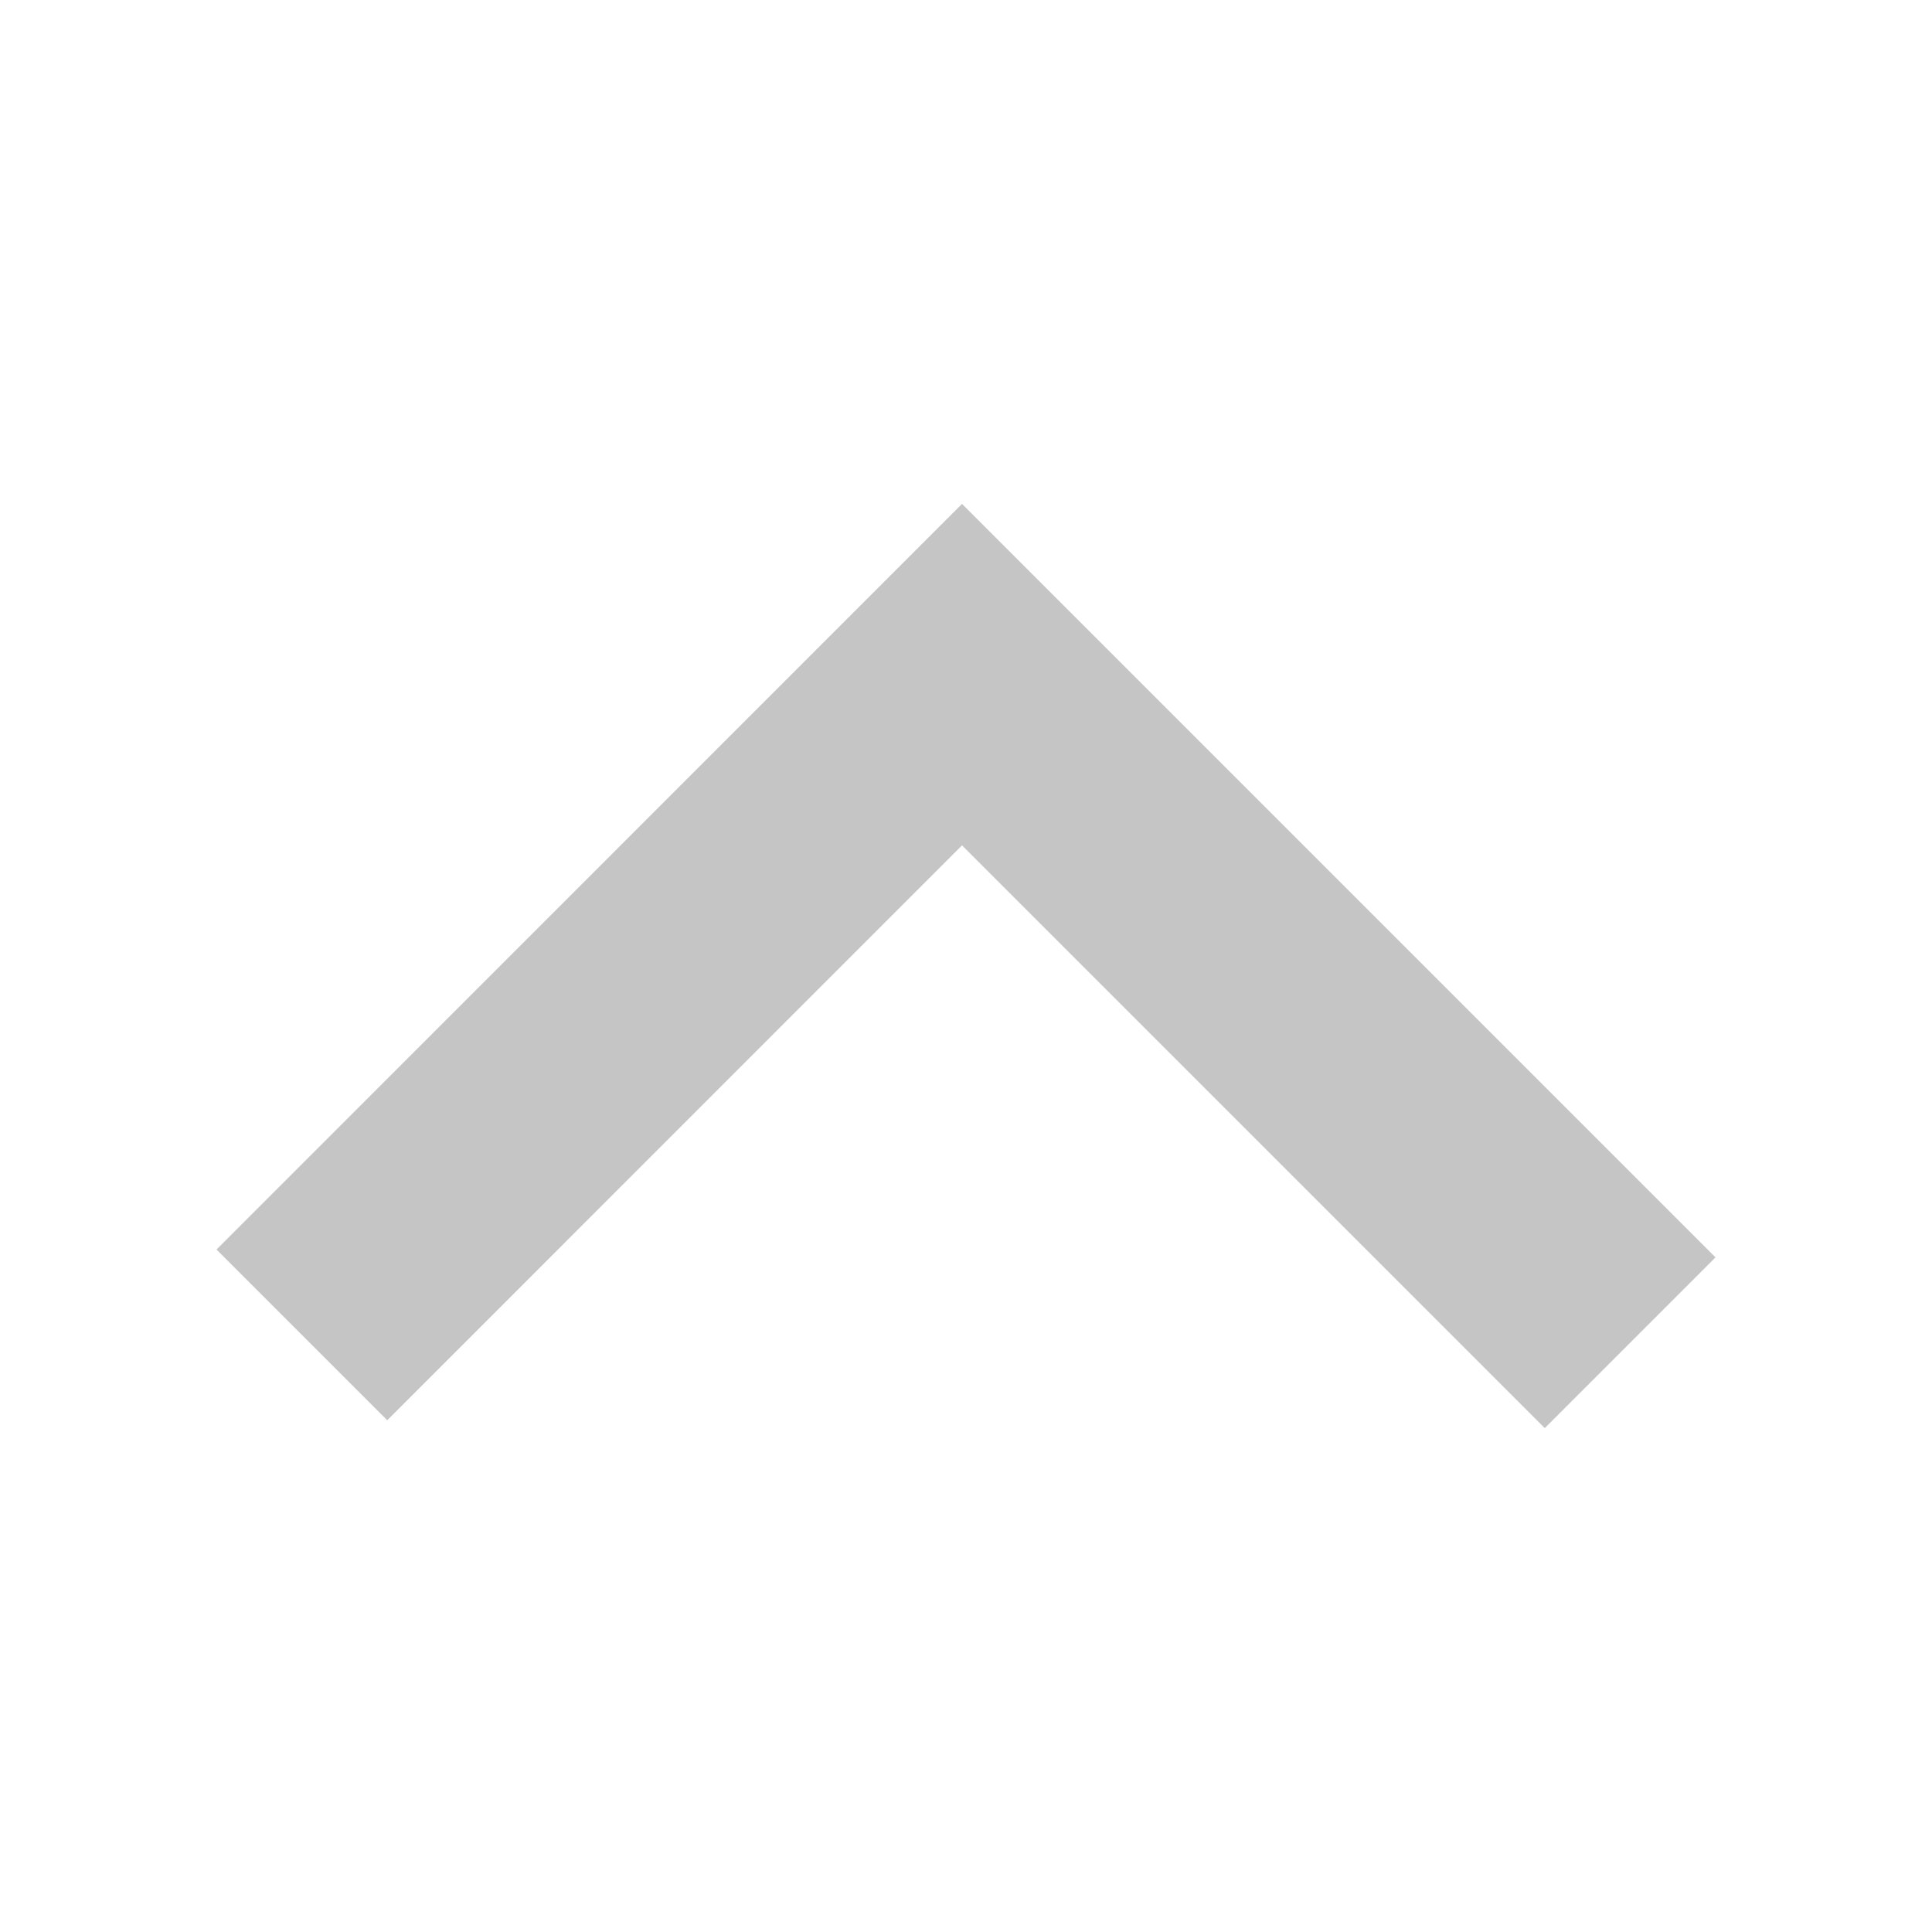
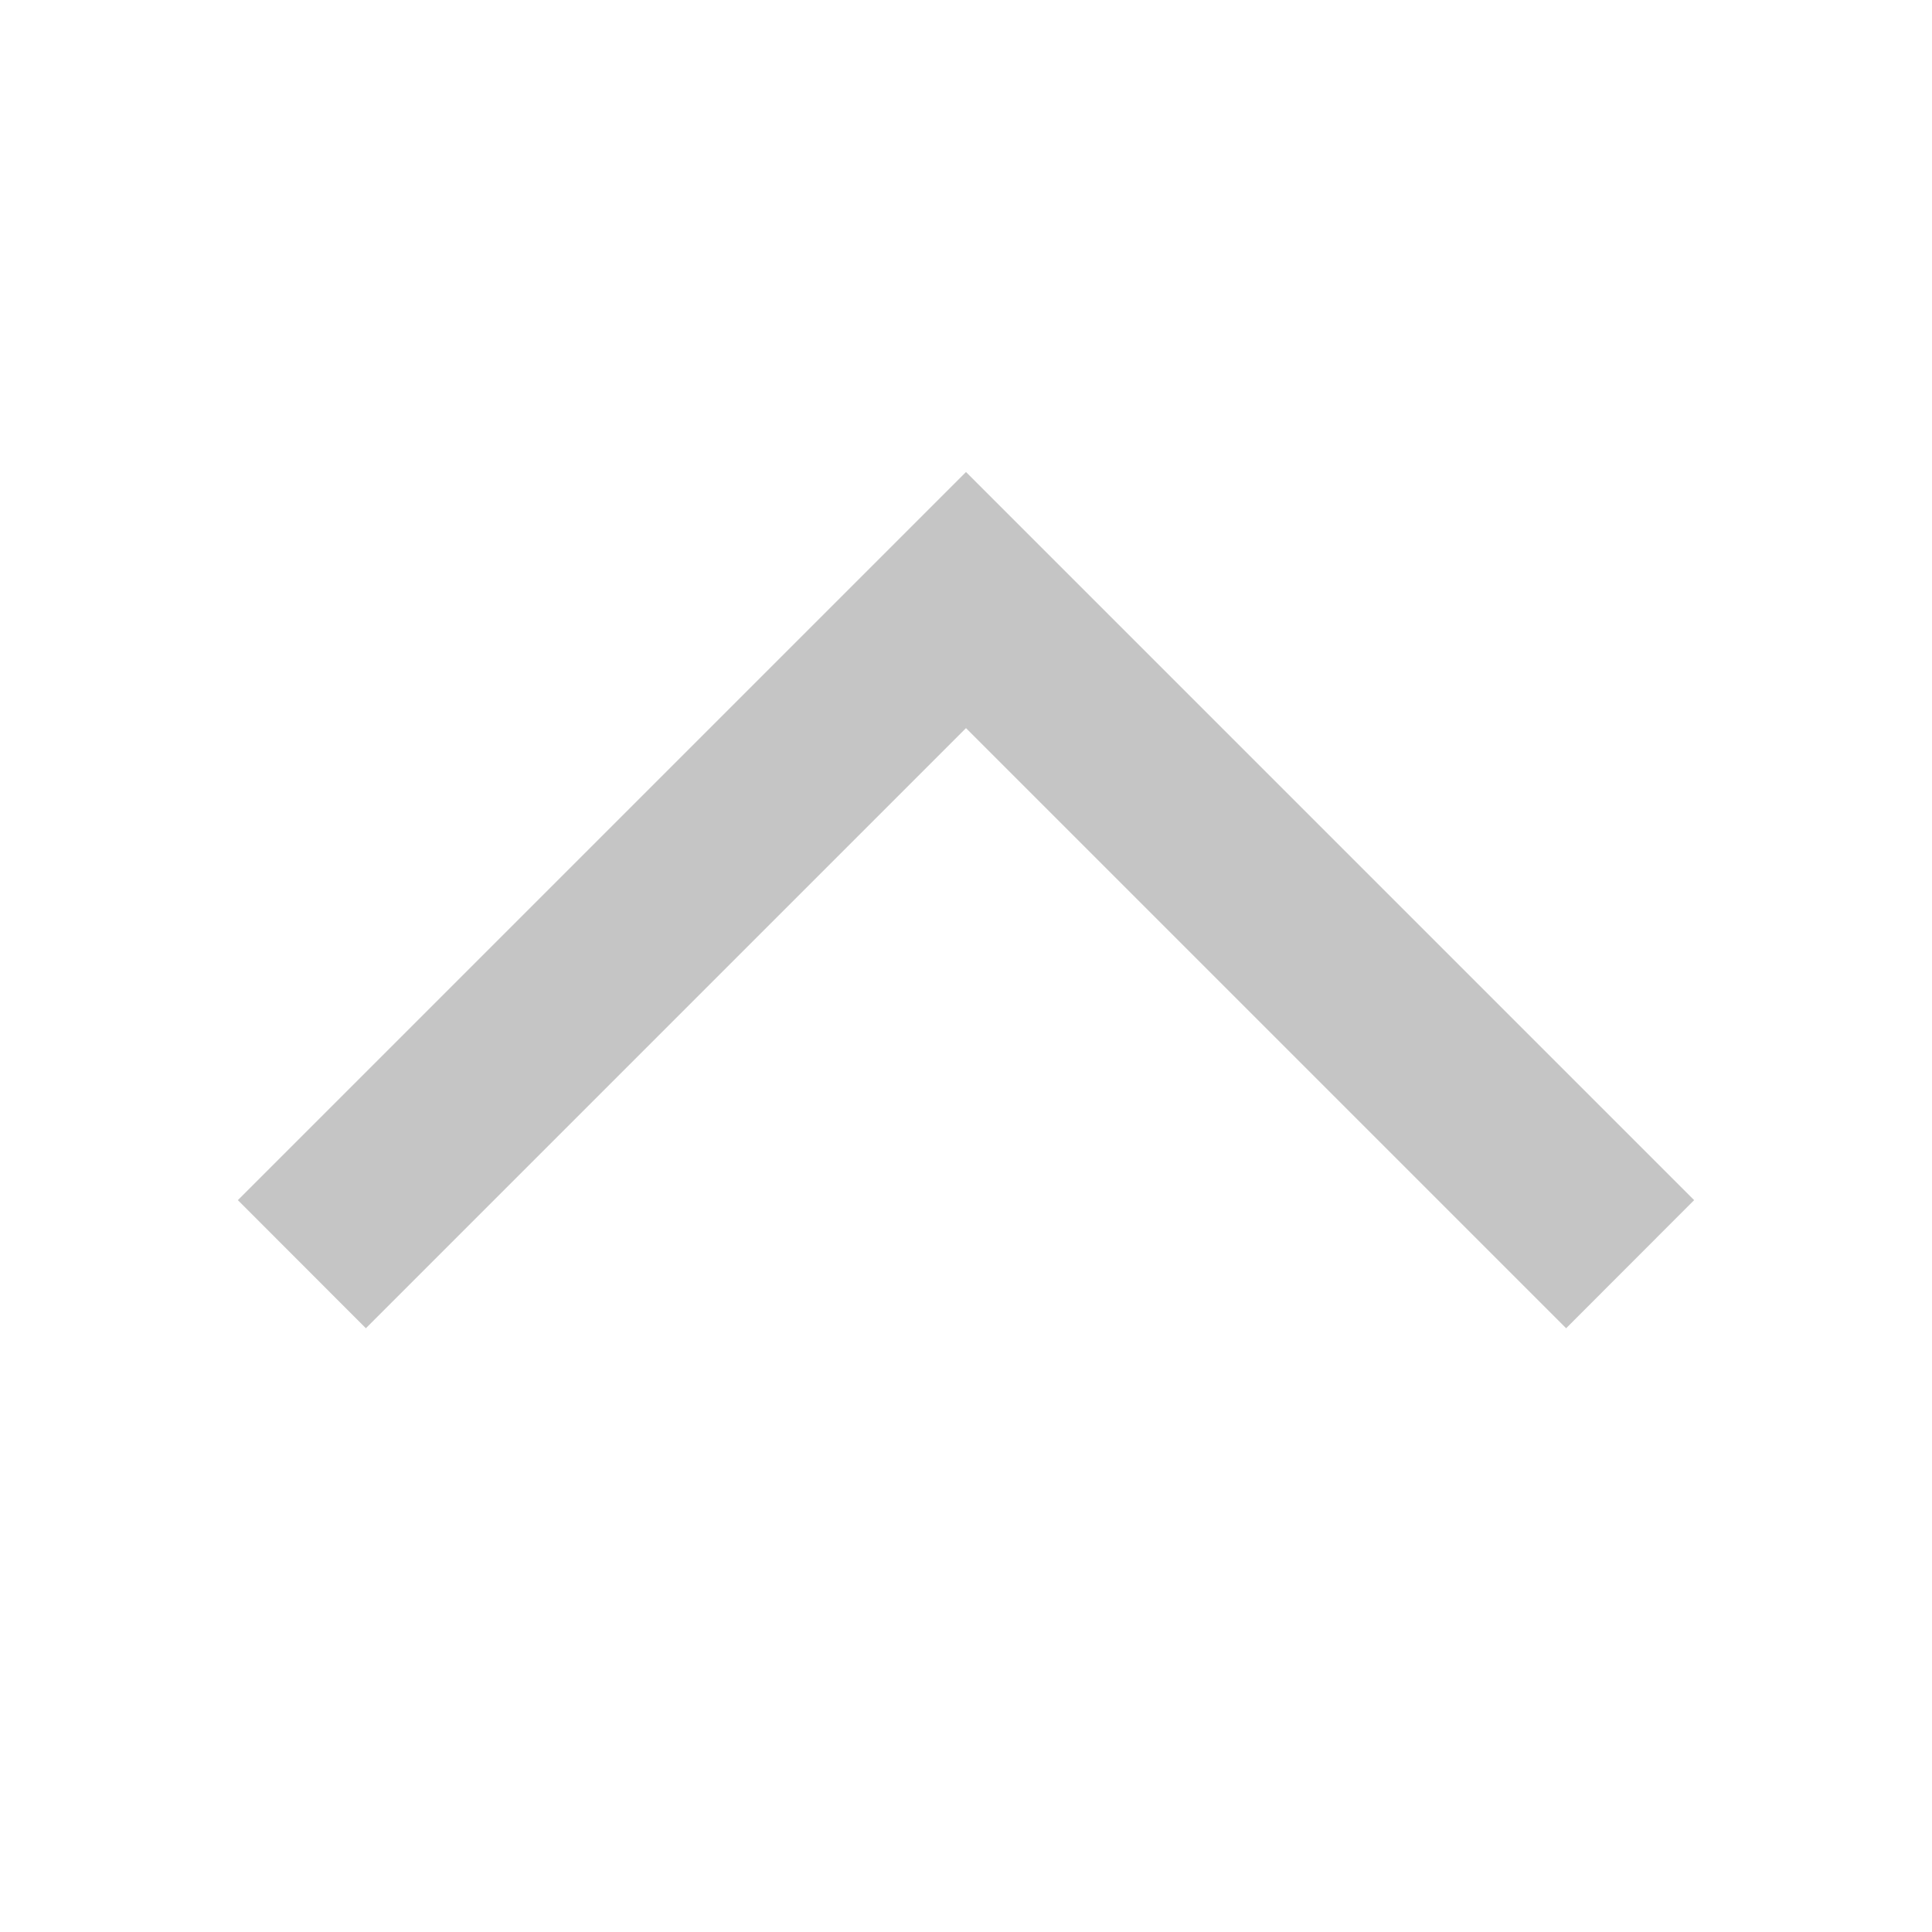
<svg xmlns="http://www.w3.org/2000/svg" viewBox="0 0 16 16">
-   <style>.icon-canvas-transparent{opacity:0;fill:#2d2d30}.icon-vs-out{fill:#2d2d30}.icon-vs-bg{fill:#c5c5c5}</style>
-   <path class="icon-canvas-transparent" d="M16 16H0V0h16v16z" id="canvas" />
-   <path class="icon-vs-out" d="M7.967 2.759l7.654 7.654-2.828 2.828-4.826-4.826-4.76 4.761-2.828-2.828 7.588-7.589z" id="outline" style="display: none;" />
-   <g id="iconBg">
-     <path class="icon-vs-bg" d="M14.207 10.413l-1.414 1.414-4.826-4.826-4.76 4.761-1.414-1.414 6.174-6.175 6.24 6.24z" />
-   </g>
+   <defs>
+     <style>.icon-canvas-transparent,.icon-vs-out{fill:#2d2d30;}.icon-canvas-transparent{opacity:0;}.icon-vs-bg{fill:#c5c5c5;}</style>
+   </defs>
+   <path class="icon-canvas-transparent" d="M16,0V16H0V0Z" />
+   <path class="icon-vs-out" d="M15.444,9.939,12.97,12.414,8,7.444l-4.97,4.97L.556,9.939,8,2.5Z" style="display: none;" />
+   <path class="icon-vs-bg" d="M14.03,9.939,12.97,11,8,6.03,3.03,11,1.97,9.939,8,3.909Z" />
</svg>
